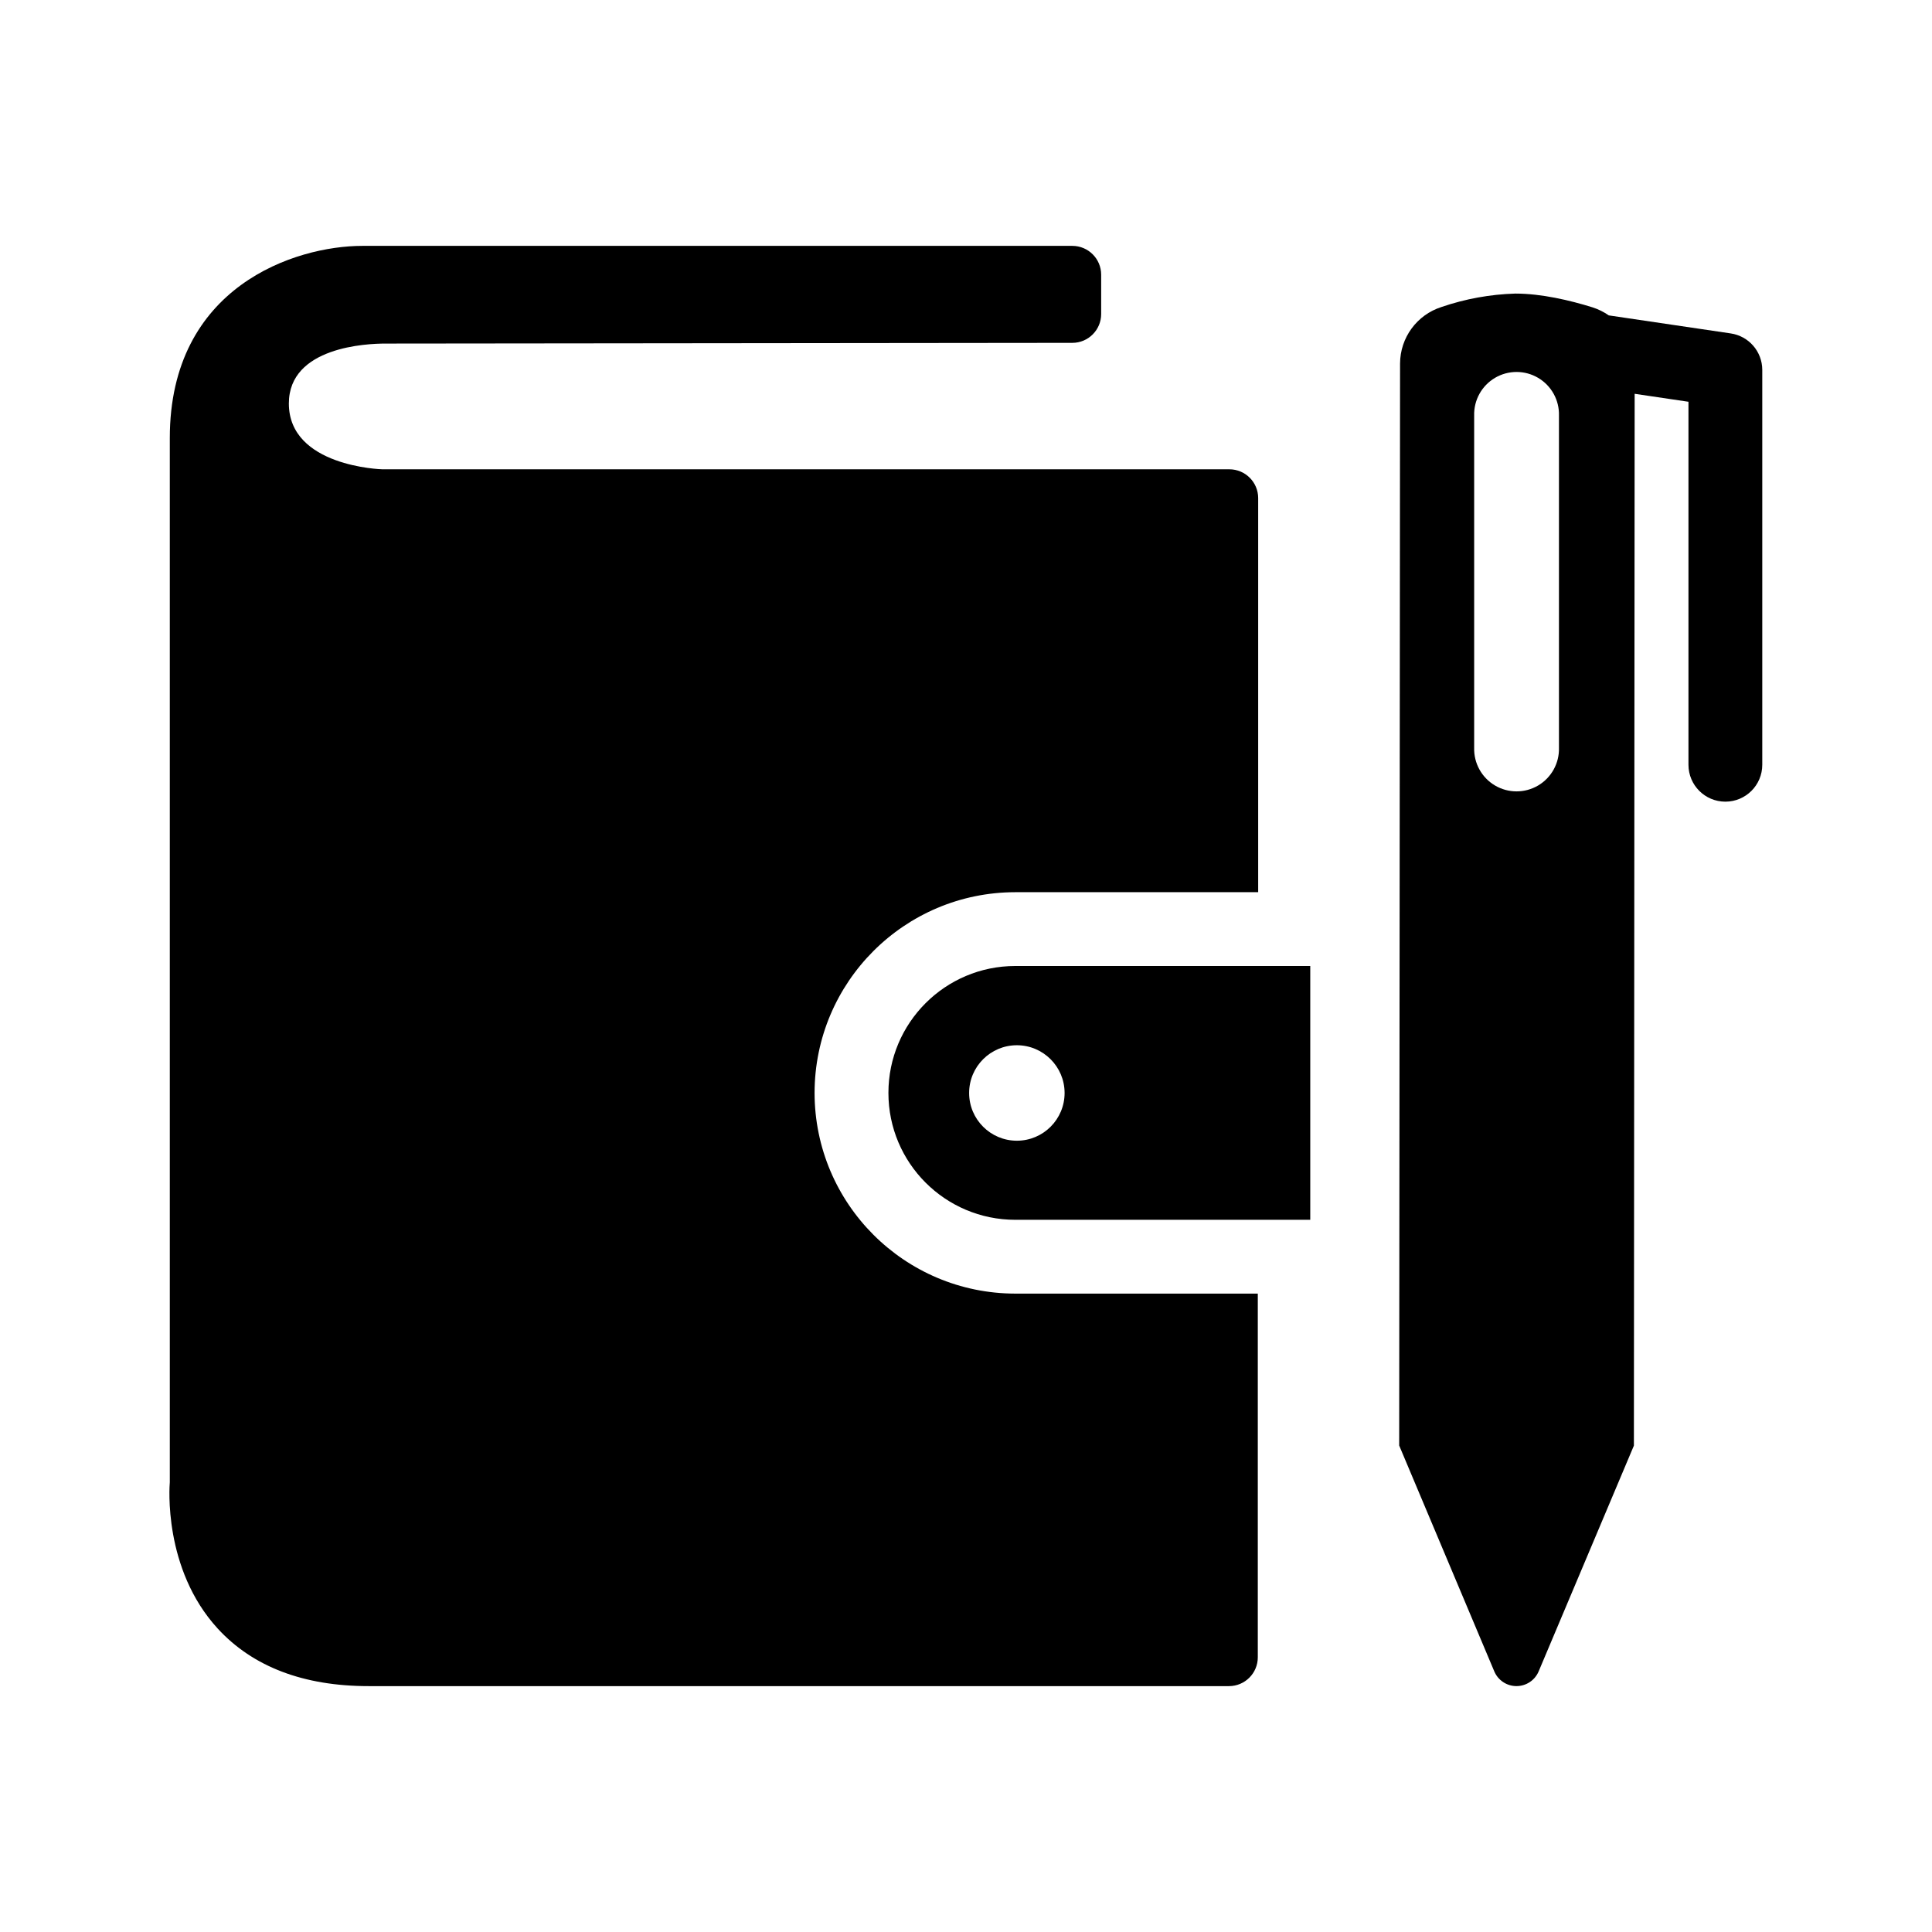
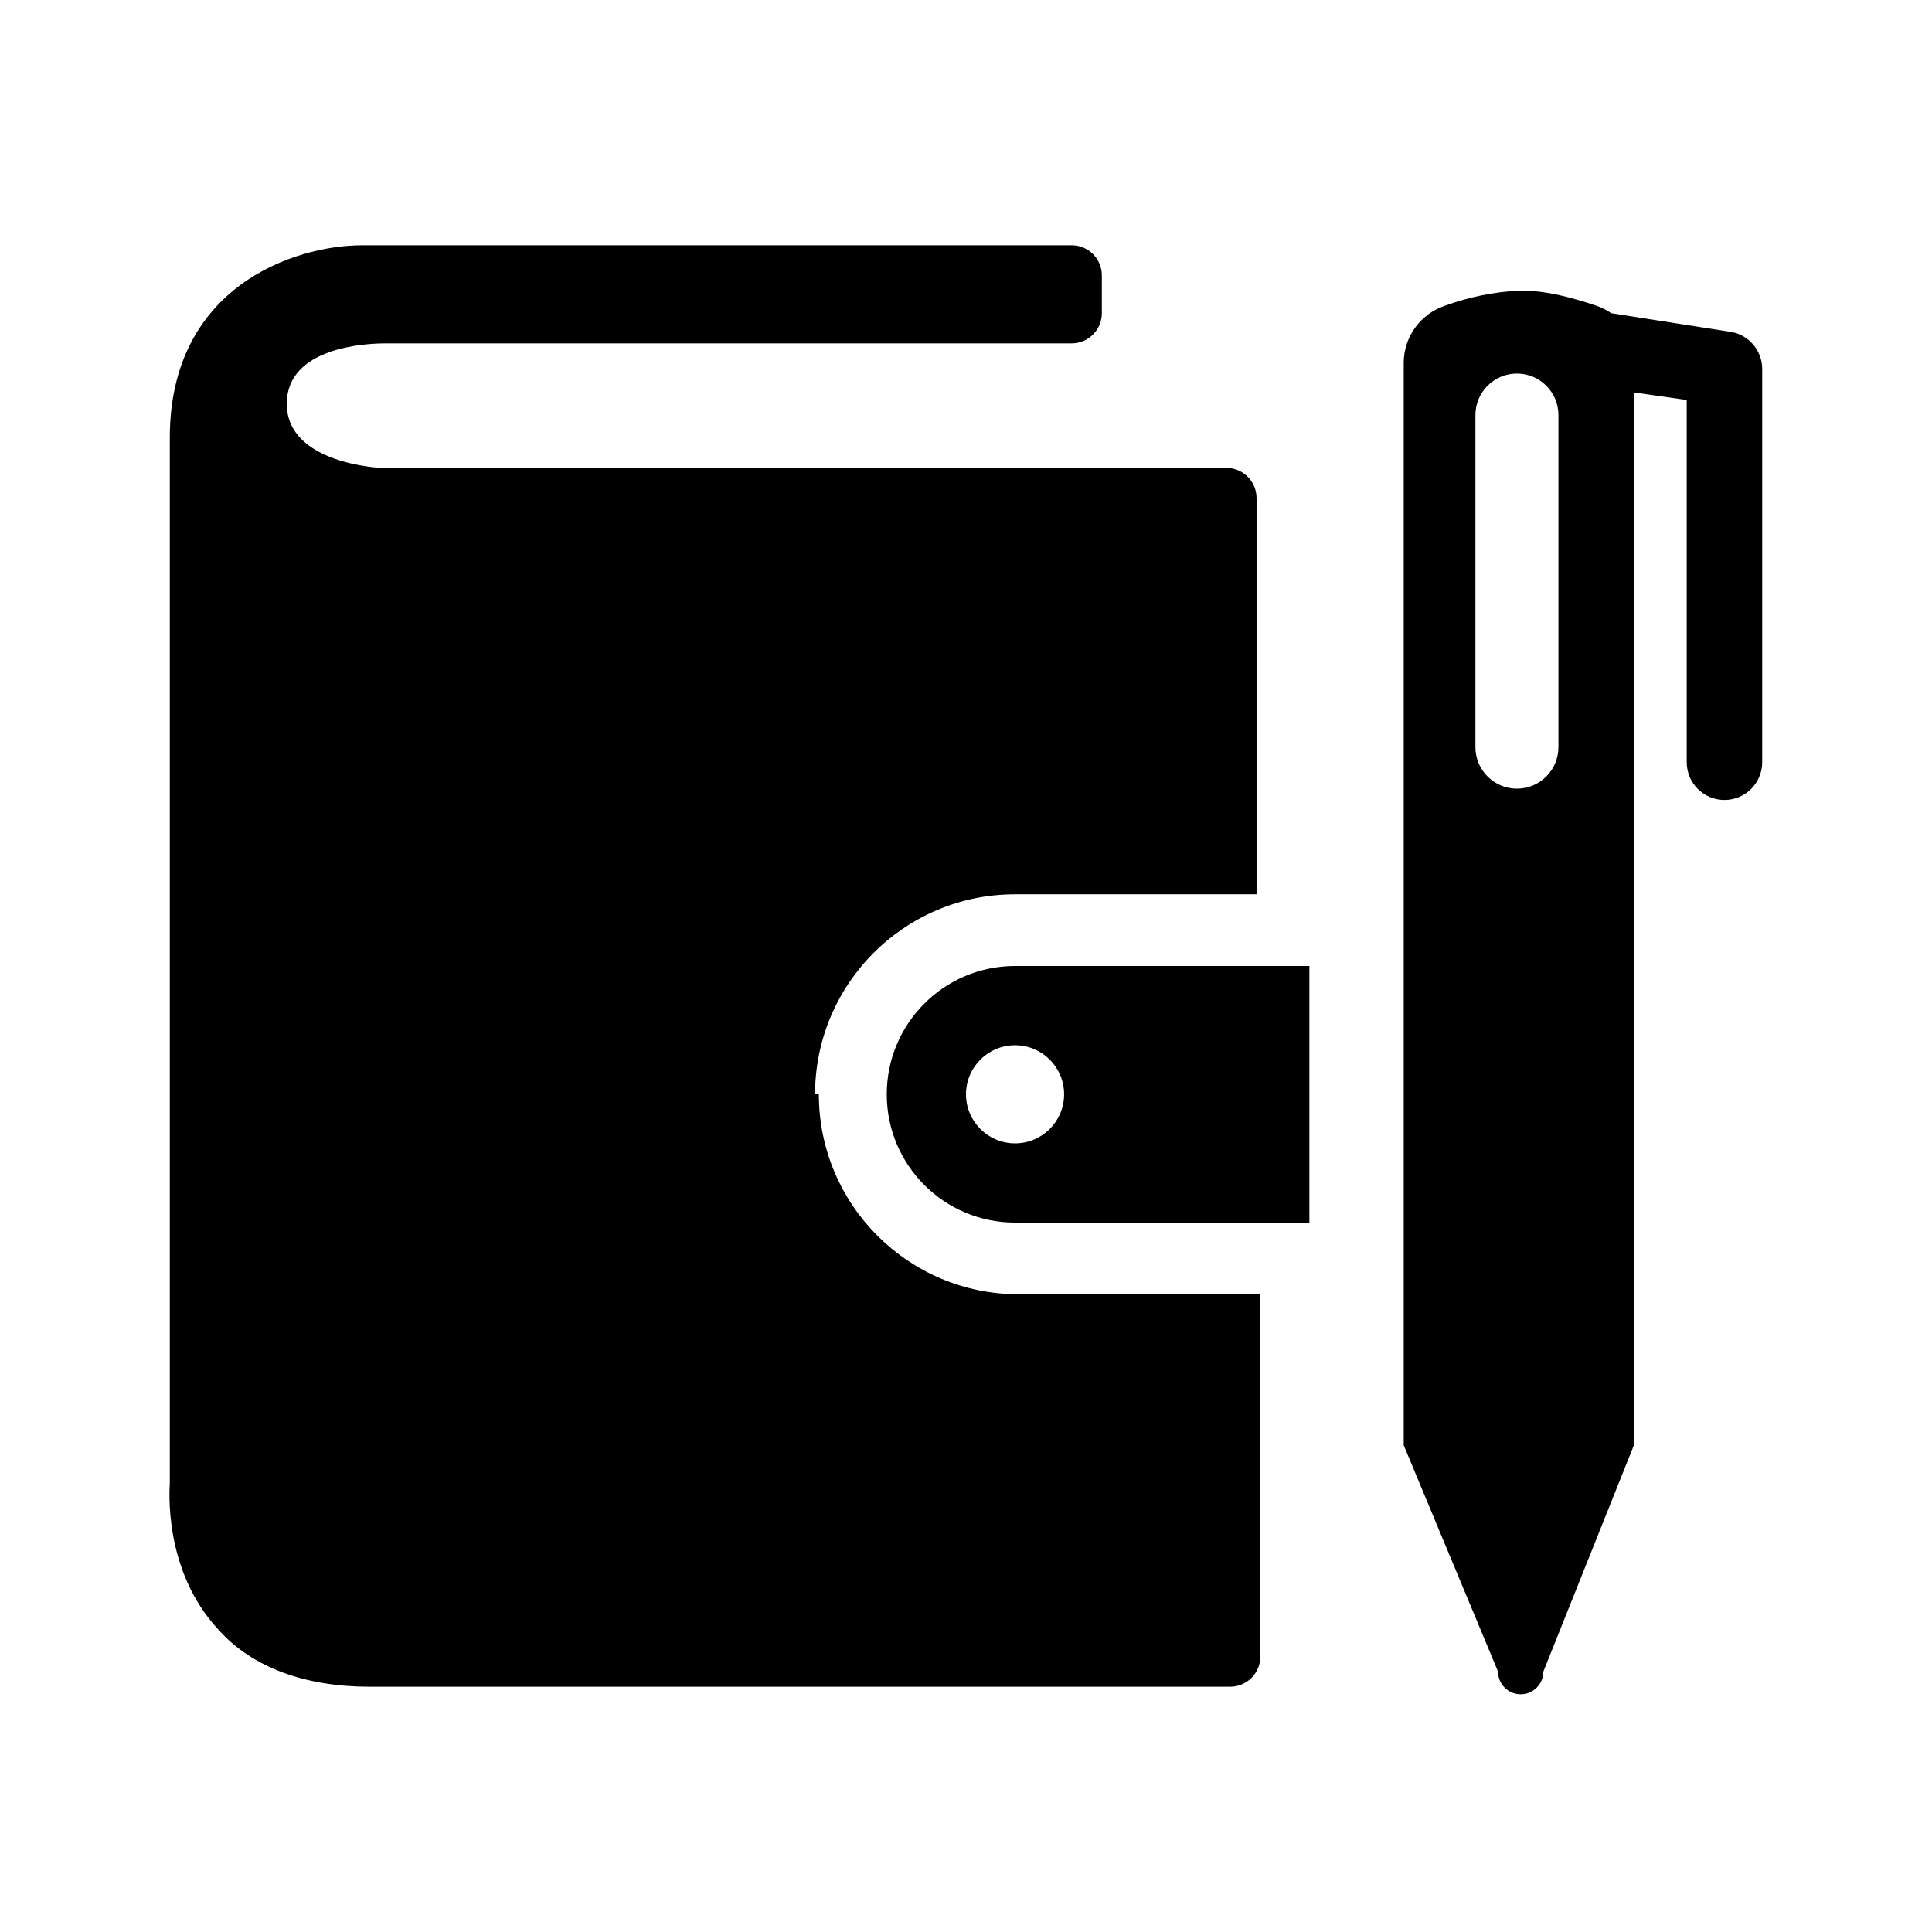
- <svg xmlns="http://www.w3.org/2000/svg" data-name="Layer 1" id="Layer_1" viewBox="0 0 512 512">
-   <path d="M458.66,88.36l-32.32-4.78A16.14,16.14,0,0,0,422,81.44c-6-1.86-13.46-3.63-20.4-3.64a66.5,66.5,0,0,0-19.57,3.55,15.79,15.79,0,0,0-11,15l-.23,286.73L396,442.93a6.38,6.38,0,0,0,11.76,0L433,383.1l.2-278.74,14.26,2.11v96.2a9.78,9.78,0,1,0,19.56,0V98A9.78,9.78,0,0,0,458.66,88.36ZM413.14,198.15a11.24,11.24,0,1,1-22.47,0v-88a11.24,11.24,0,1,1,22.47,0Z" />
-   <path d="M235.44,289.63a33.63,33.63,0,0,0,33.62,33.63h78.17V256H269.06A33.63,33.63,0,0,0,235.44,289.63Zm46.69,0A12.65,12.65,0,1,1,269.48,277,12.66,12.66,0,0,1,282.13,289.63Z" />
-   <path d="M215.87,289.63a53.25,53.25,0,0,1,53.19-53.19h64.37V132a7.64,7.64,0,0,0-7.64-7.63H101.34c-.24,0-24.79-.73-24.79-17.44,0-15.07,20.83-15.88,25.54-15.88l182.1-.19a7.64,7.64,0,0,0,7.63-7.63V72.8a7.64,7.64,0,0,0-7.64-7.64H96c-17.63,0-51,10.65-51,50.93l0,276.72c-.08.93-1.81,22.95,12.69,38.77,9.29,10.12,22.75,15.26,40,15.26h228a7.64,7.64,0,0,0,7.64-7.64V342.82H269.06A53.25,53.25,0,0,1,215.87,289.63Z" />
+ <svg xmlns="http://www.w3.org/2000/svg" viewBox="0 0 512 512">
+   <path d="m459 88-32-5a16 16 0 0 0-4-2c-6-2-13-4-20-4a67 67 0 0 0-20 4 16 16 0 0 0-11 15l0 287 25 60a6 6 0 0 0 12 0L433 383l0-279 14 2v96a10 10 0 1 0 20 0V98a10 10 0 0 0-8-10zm-46 110a11 11 0 1 1-22 0v-88a11 11 0 1 1 22 0zM235 290a34 34 0 0 0 34 34h78V256h-78a34 34 0 0 0-34 34zm47 0A13 13 0 1 1 269 277a13 13 0 0 1 13 13z" />
+   <path d="M216 290a53 53 0 0 1 53-53h64V132a8 8 0 0 0-8-8H101c0 0-25-1-25-17 0-15 21-16 26-16l182 0a8 8 0 0 0 8-8V73a8 8 0 0 0-8-8H96c-18 0-51 11-51 51v277c0 1-2 23 13 39 9 10 23 15 40 15h228a8 8 0 0 0 8-8v-96h-64a53 53 0 0 1-53-53z" />
</svg>
